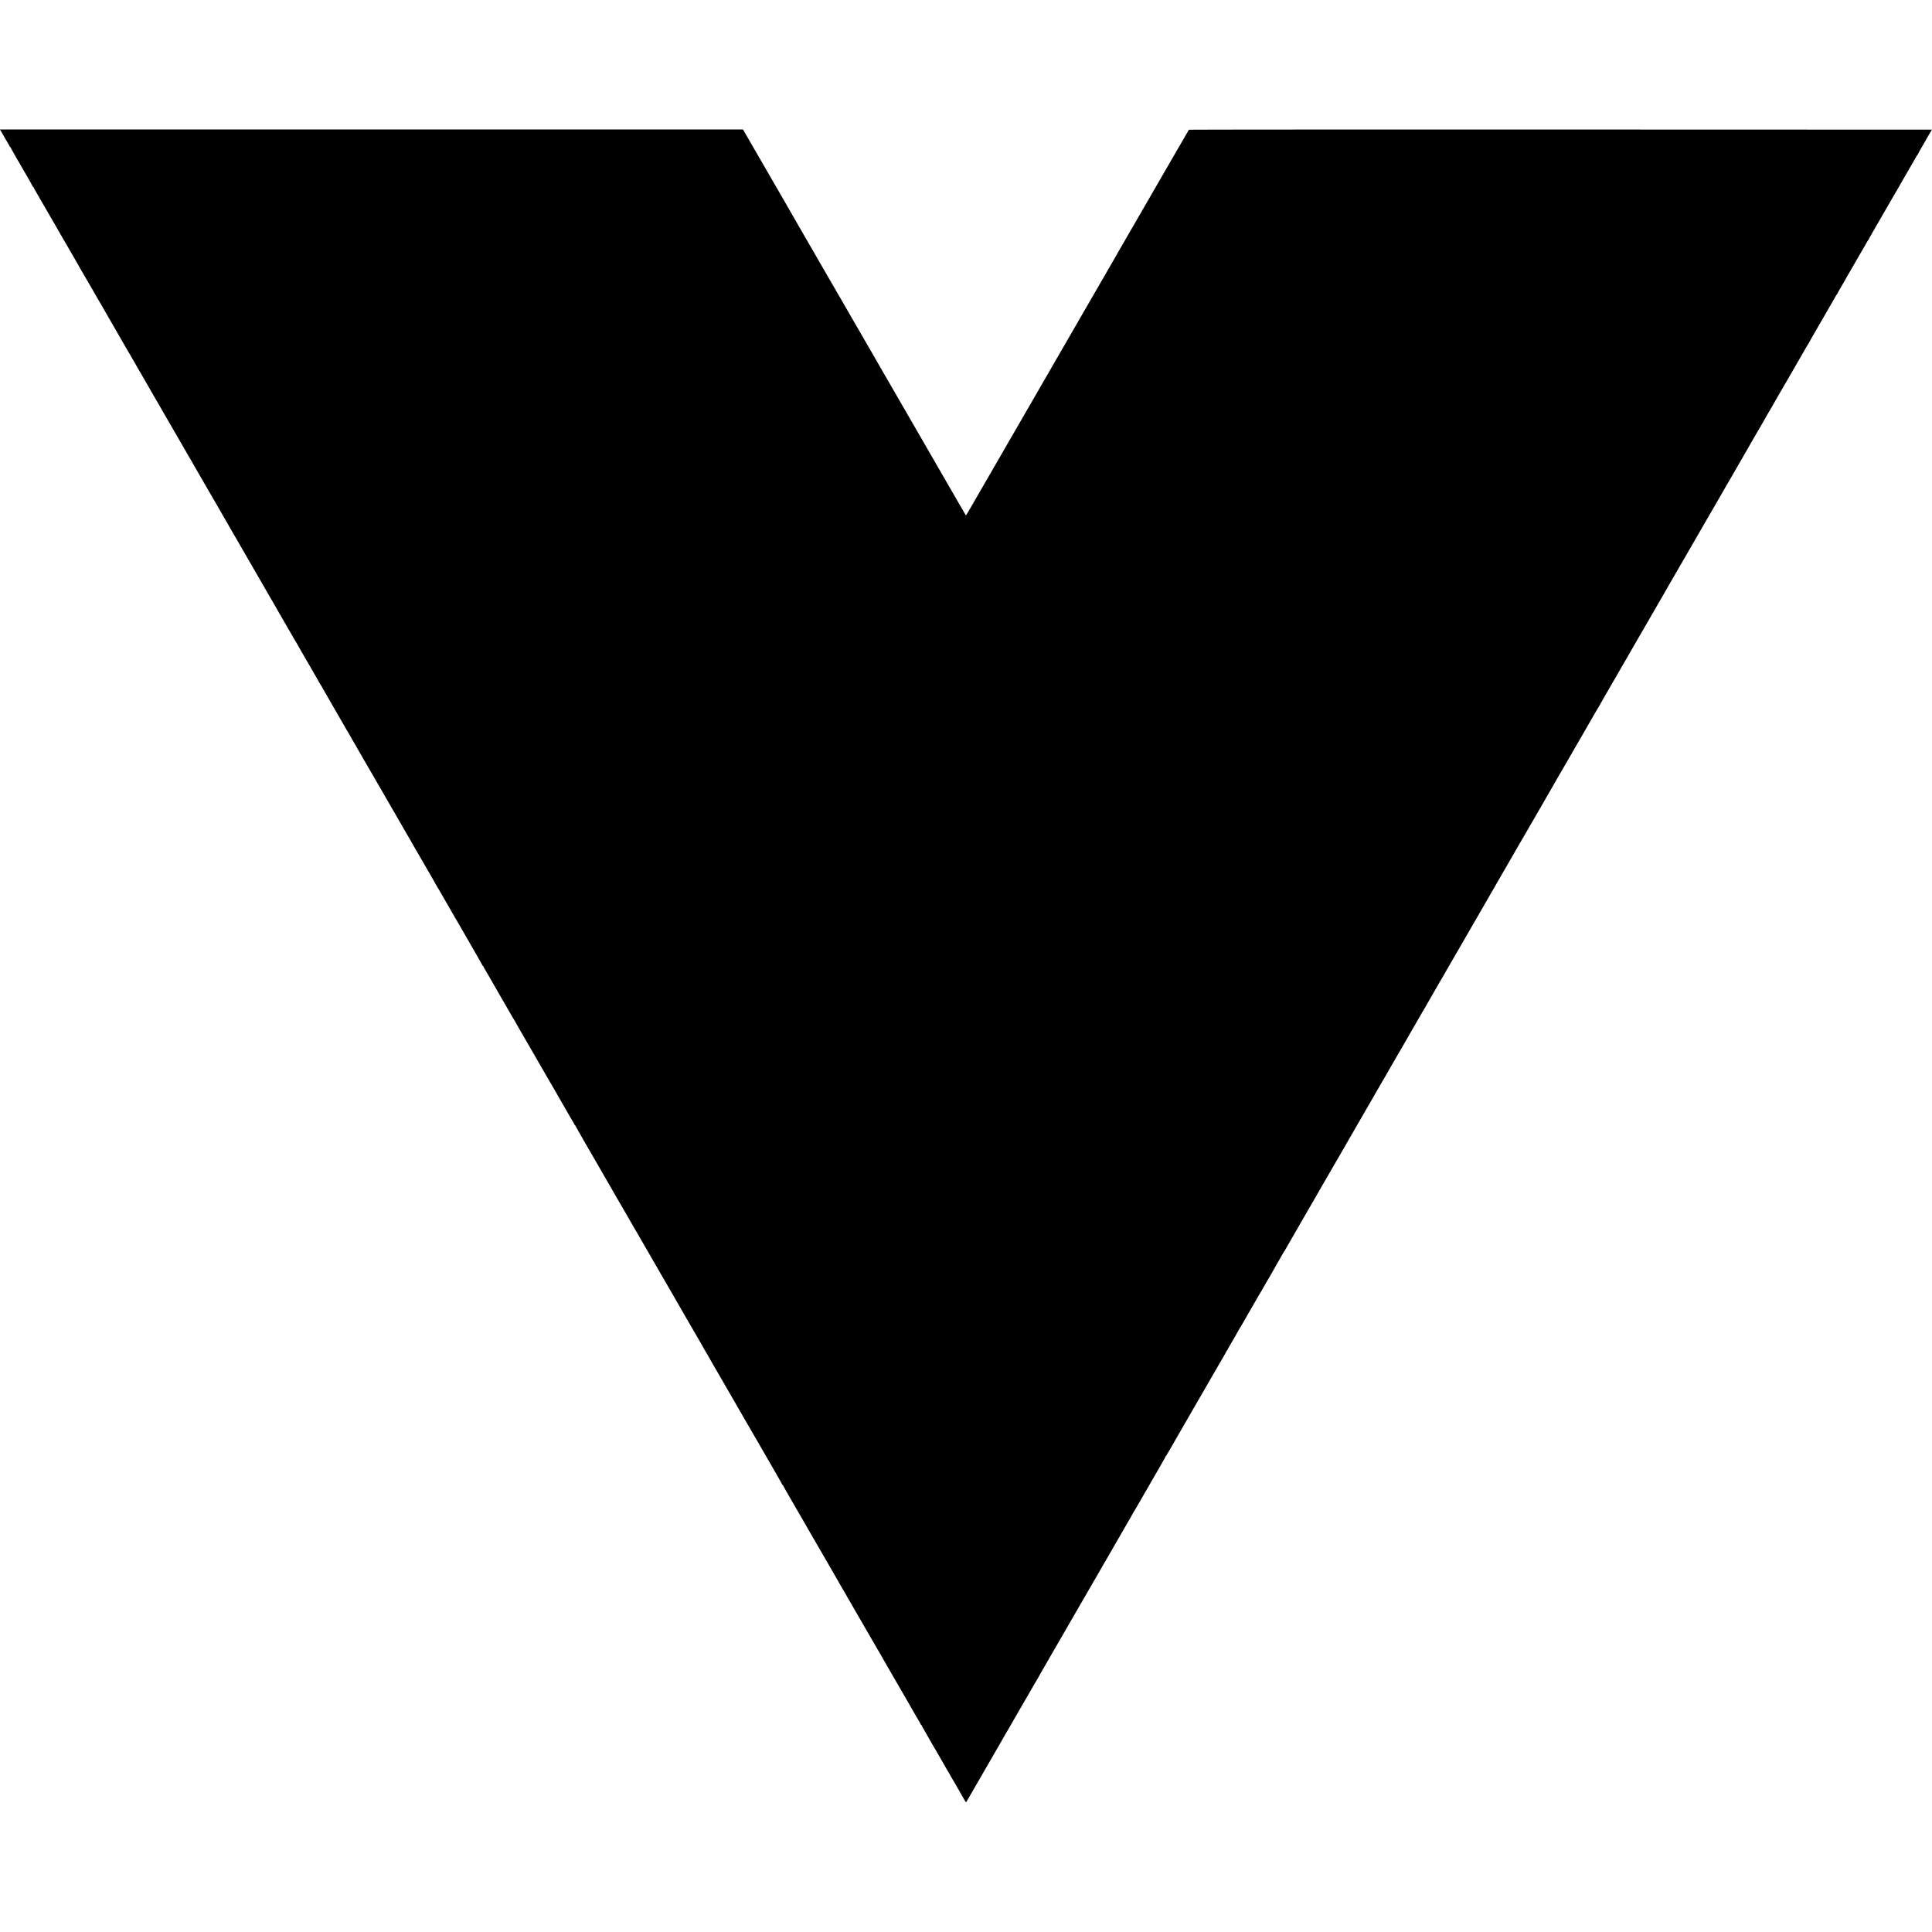
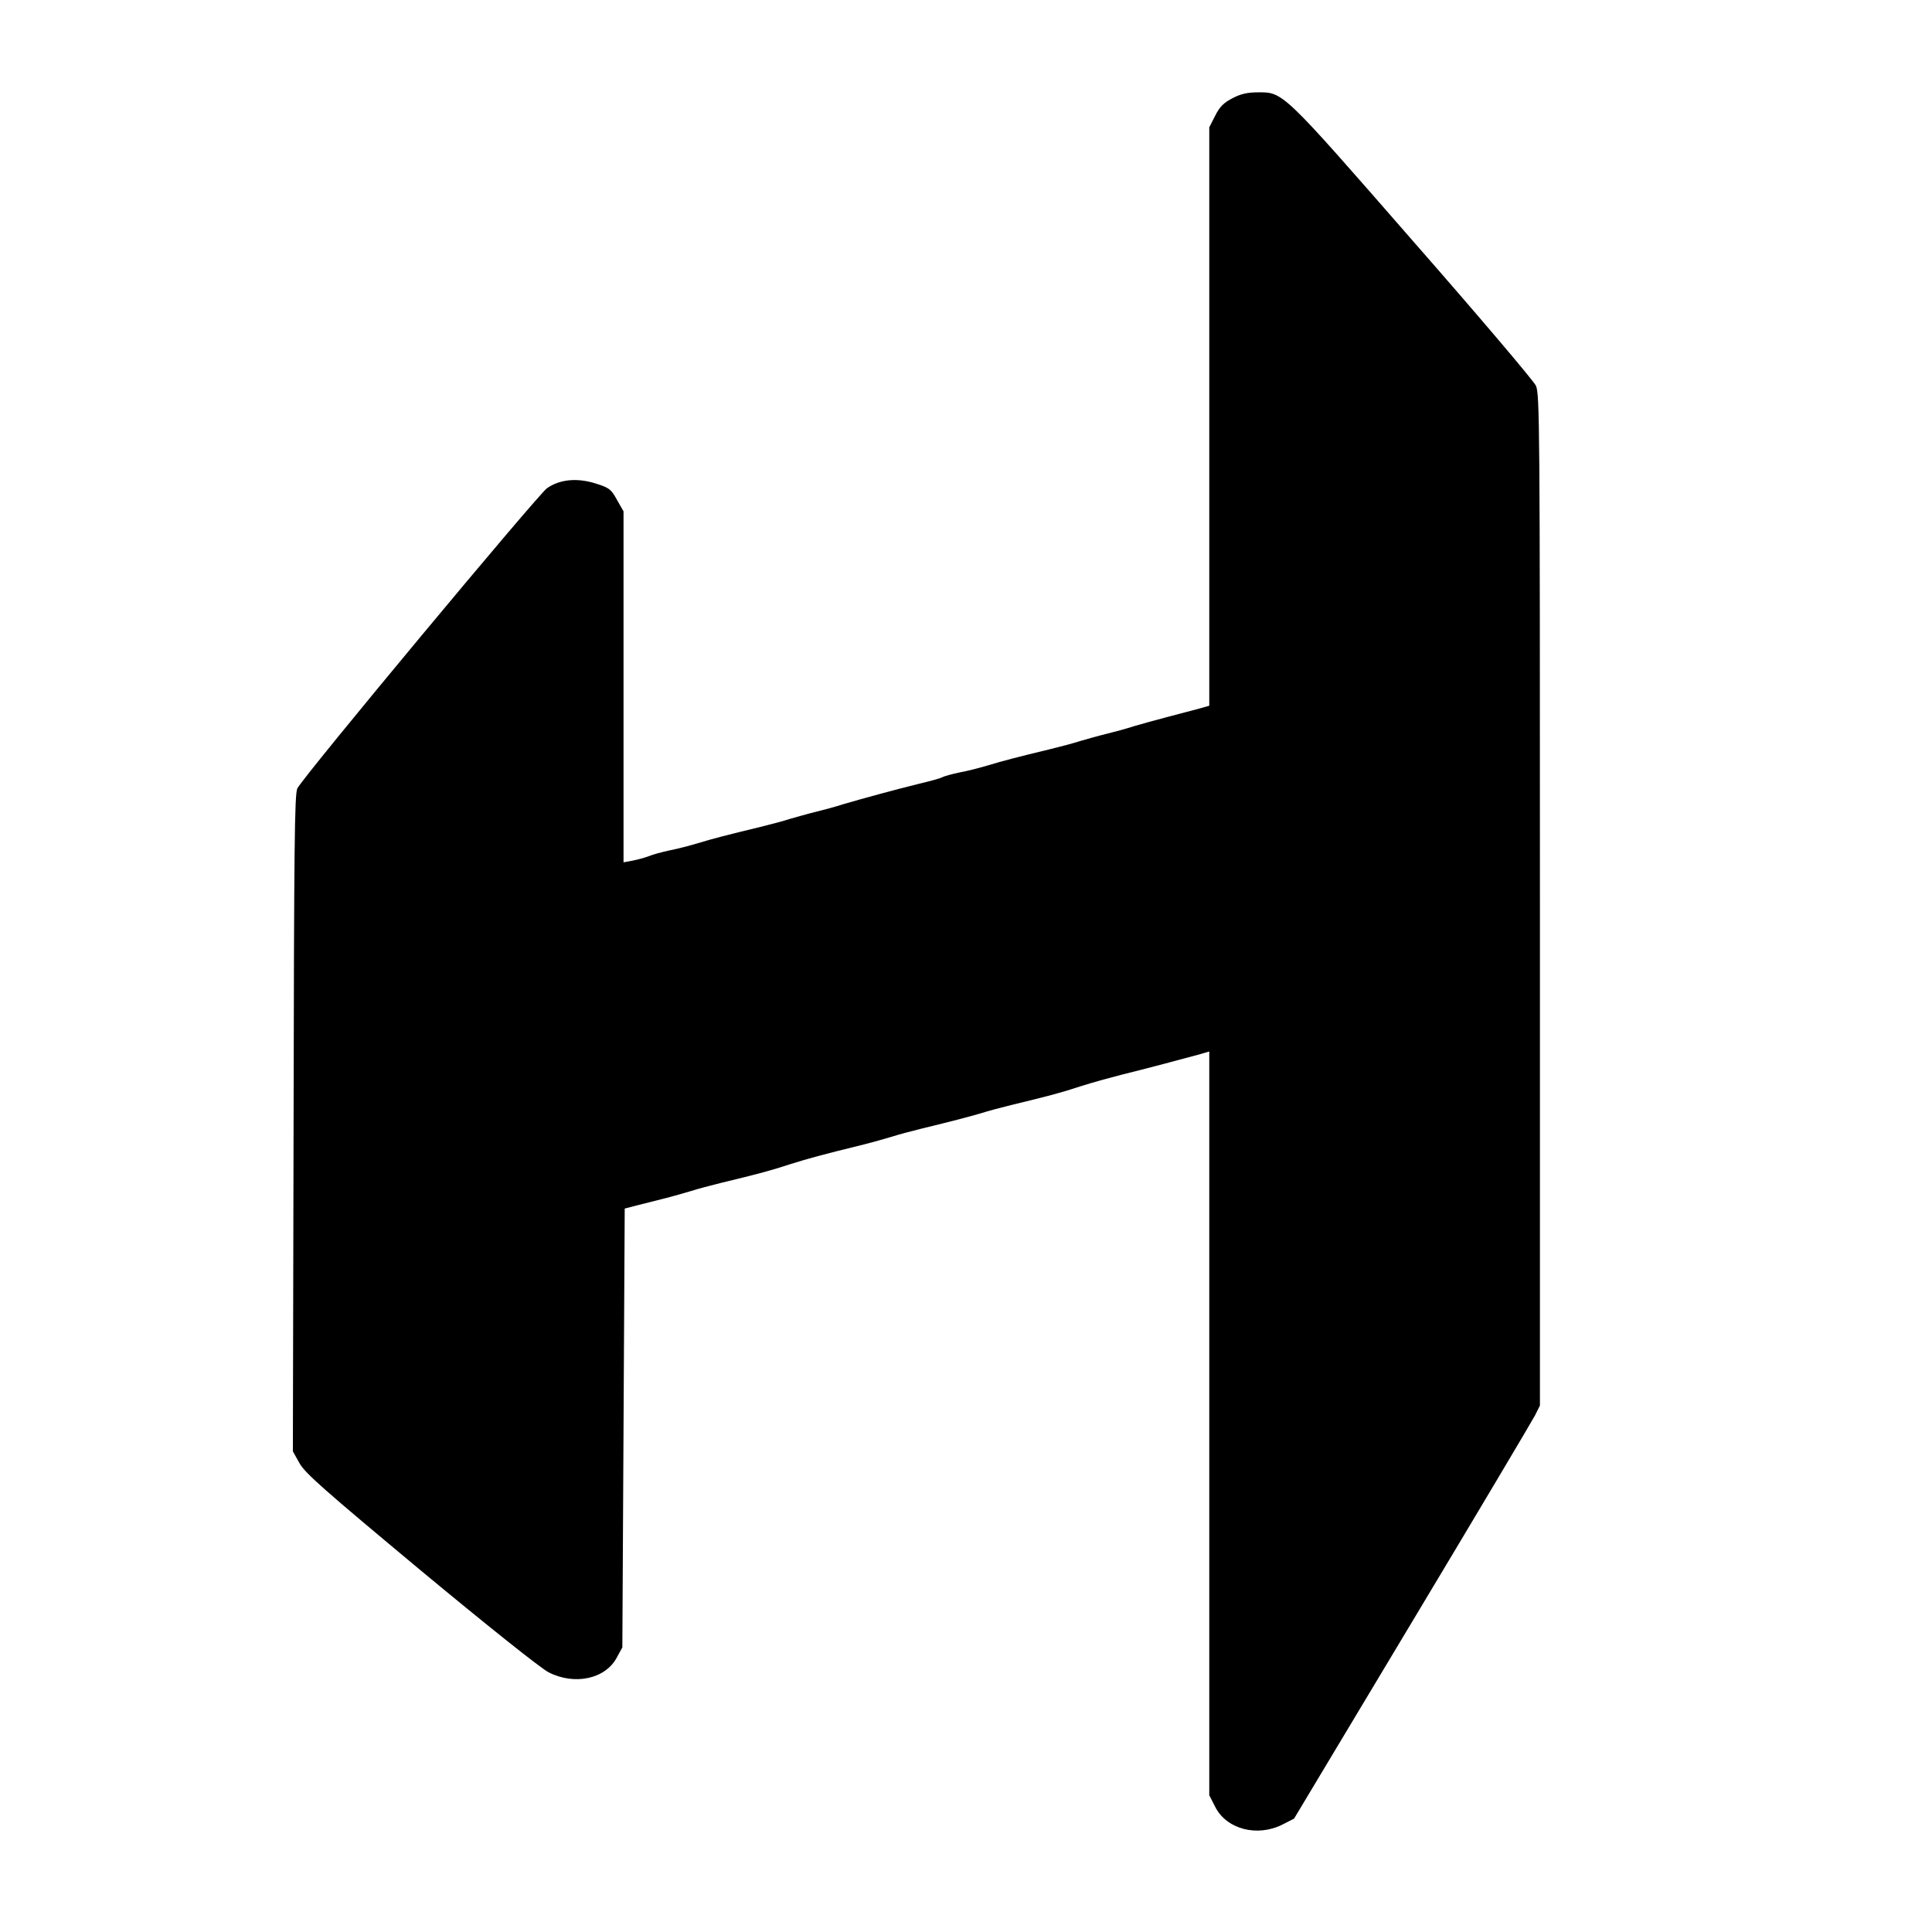
- <svg xmlns="http://www.w3.org/2000/svg" version="1.0" width="16pt" height="16pt" viewBox="0 0 16 16" preserveAspectRatio="xMidYMid meet">
-   <g transform="translate(0,16) scale(0.00032,-0.00032)" fill="#000000" stroke="none">
-     <path d="M18 46618 c45 -75 122 -207 122 -211 0 -2 25 -45 55 -95 30 -50 55 -96 55 -102 0 -5 5 -10 10 -10 6 0 10 -4 10 -9 0 -5 73 -135 161 -288 89 -153 173 -298 187 -323 14 -25 32 -57 41 -72 88 -149 187 -324 189 -335 2 -7 8 -13 13 -13 5 0 9 -4 9 -10 0 -5 46 -89 103 -187 175 -302 490 -846 507 -876 8 -16 20 -36 25 -45 28 -46 290 -498 339 -585 13 -23 74 -129 136 -236 61 -107 123 -215 137 -240 14 -25 29 -50 33 -56 5 -5 23 -37 40 -70 18 -33 38 -67 44 -75 11 -16 21 -33 63 -109 14 -25 29 -50 33 -56 4 -5 21 -35 38 -65 55 -100 261 -455 269 -465 4 -5 14 -21 20 -35 15 -29 41 -75 103 -180 24 -41 52 -88 60 -105 9 -16 57 -100 107 -185 112 -193 362 -626 380 -660 8 -14 23 -38 33 -55 11 -16 23 -37 27 -45 4 -8 26 -46 48 -85 23 -38 53 -90 67 -115 46 -81 64 -113 178 -310 62 -107 121 -210 132 -227 37 -67 56 -99 85 -148 16 -27 32 -57 36 -65 4 -8 15 -27 25 -42 9 -15 53 -89 96 -165 44 -76 177 -307 296 -513 120 -206 268 -463 330 -570 131 -227 117 -203 200 -348 36 -62 73 -125 82 -140 10 -15 21 -34 25 -42 4 -8 20 -37 36 -65 17 -27 38 -65 48 -82 49 -85 64 -111 87 -153 13 -25 28 -49 32 -55 4 -5 78 -134 165 -285 87 -151 166 -288 176 -305 10 -16 26 -43 35 -59 9 -17 125 -217 257 -445 132 -229 253 -441 270 -471 17 -30 45 -79 64 -108 18 -29 33 -54 33 -57 0 -2 20 -37 44 -77 24 -40 123 -212 221 -383 97 -170 190 -330 205 -355 16 -25 39 -65 53 -90 13 -25 81 -144 152 -265 70 -121 137 -238 150 -260 12 -22 37 -65 55 -95 18 -30 43 -73 55 -95 12 -22 48 -85 80 -140 77 -132 163 -280 190 -330 13 -22 71 -123 130 -225 59 -102 116 -199 126 -217 10 -17 29 -50 43 -72 15 -22 26 -43 26 -45 0 -2 27 -50 60 -106 33 -56 60 -103 60 -105 0 -2 55 -98 90 -155 8 -14 182 -316 239 -414 13 -22 45 -79 72 -124 27 -46 49 -86 49 -89 0 -2 14 -24 30 -48 16 -24 30 -46 30 -49 0 -5 74 -135 100 -176 5 -8 24 -42 43 -75 50 -88 58 -101 262 -455 104 -179 199 -345 213 -370 14 -25 28 -49 32 -55 4 -5 17 -26 28 -45 10 -19 62 -109 114 -200 114 -197 133 -230 170 -295 16 -27 33 -57 38 -65 17 -28 96 -165 103 -180 4 -8 16 -28 26 -45 10 -16 77 -131 148 -255 72 -124 181 -313 243 -420 62 -107 121 -209 131 -227 35 -62 323 -560 392 -678 38 -66 83 -145 100 -175 16 -30 33 -59 37 -65 4 -5 17 -27 29 -47 34 -61 56 -100 90 -156 17 -29 31 -55 31 -57 0 -2 17 -32 39 -67 21 -35 134 -229 251 -433 117 -203 235 -407 261 -451 27 -45 49 -85 49 -88 0 -4 8 -19 19 -34 15 -21 200 -341 309 -533 10 -19 33 -58 51 -87 17 -29 31 -54 31 -56 0 -2 25 -44 55 -94 30 -50 55 -95 55 -98 0 -4 6 -15 14 -23 7 -9 27 -41 43 -71 17 -30 170 -297 342 -594 171 -296 311 -542 311 -547 0 -5 5 -9 10 -9 6 0 10 -4 10 -10 0 -5 22 -47 49 -92 27 -46 58 -99 68 -118 24 -43 81 -140 93 -160 5 -8 66 -114 135 -235 69 -121 130 -227 135 -235 12 -21 259 -447 283 -490 10 -19 28 -47 38 -62 11 -14 19 -29 19 -32 0 -3 37 -69 83 -148 99 -170 305 -526 337 -583 13 -22 31 -53 41 -70 11 -16 22 -37 26 -45 7 -14 82 -146 103 -180 14 -24 181 -311 205 -355 13 -22 46 -80 75 -130 29 -49 64 -110 78 -135 14 -25 51 -88 82 -140 31 -52 59 -102 63 -110 4 -8 18 -33 31 -55 205 -353 284 -489 309 -535 17 -30 45 -78 62 -106 18 -28 36 -60 39 -72 4 -12 12 -22 17 -22 5 0 9 -4 9 -10 0 -5 109 -197 241 -427 133 -230 250 -431 259 -448 51 -90 222 -385 280 -485 37 -63 78 -135 92 -160 14 -25 67 -117 118 -205 51 -88 101 -175 111 -193 34 -58 55 -95 149 -257 51 -88 101 -173 110 -190 9 -16 76 -131 147 -255 72 -124 140 -241 151 -260 61 -108 281 -489 355 -615 38 -66 77 -133 87 -150 35 -63 91 -161 100 -175 14 -23 99 -169 128 -220 54 -97 135 -235 142 -245 4 -5 20 -32 35 -60 26 -48 238 -416 276 -480 10 -16 26 -46 37 -65 30 -53 382 -661 403 -695 10 -16 22 -37 26 -45 4 -8 26 -48 50 -88 24 -41 43 -75 43 -77 0 -2 22 -40 50 -85 27 -45 50 -84 50 -86 0 -3 38 -69 83 -147 84 -142 302 -520 340 -587 10 -19 34 -60 52 -90 18 -30 44 -75 57 -100 14 -25 45 -79 70 -120 25 -41 56 -96 70 -121 14 -25 77 -133 138 -240 62 -107 122 -210 132 -229 25 -43 310 -535 337 -581 11 -19 26 -45 34 -59 17 -32 238 -414 266 -460 11 -19 24 -41 28 -49 3 -7 75 -133 160 -278 84 -146 153 -269 153 -274 0 -5 5 -9 10 -9 6 0 10 -4 10 -10 0 -5 82 -150 181 -322 182 -314 201 -346 240 -415 12 -21 80 -139 152 -263 71 -124 141 -245 155 -270 14 -25 28 -49 32 -55 6 -8 145 -248 220 -380 37 -66 209 -362 229 -395 11 -19 24 -42 28 -49 4 -8 67 -118 140 -243 73 -125 133 -230 133 -233 0 -2 15 -28 33 -57 19 -29 47 -78 64 -108 17 -30 53 -93 79 -139 53 -90 82 -141 157 -272 82 -142 115 -199 381 -659 142 -245 268 -463 281 -485 12 -22 71 -125 132 -230 60 -104 172 -298 248 -430 76 -132 146 -253 156 -270 11 -16 22 -36 26 -44 3 -8 30 -54 60 -103 29 -49 53 -91 53 -93 0 -3 18 -34 40 -70 22 -36 40 -67 40 -69 0 -2 37 -66 81 -142 45 -77 98 -168 119 -204 20 -36 47 -81 58 -100 12 -19 27 -47 33 -62 6 -16 15 -28 20 -28 5 0 9 -4 9 -9 0 -6 63 -118 140 -251 77 -133 140 -243 140 -245 0 -2 18 -33 41 -70 22 -37 49 -83 60 -101 10 -19 29 -51 40 -71 25 -45 109 -189 126 -218 7 -11 17 -29 22 -40 6 -11 22 -38 35 -60 14 -22 37 -62 52 -90 14 -27 35 -62 45 -77 11 -14 19 -29 19 -32 0 -3 18 -35 40 -71 22 -36 40 -67 40 -69 0 -2 19 -35 42 -72 23 -38 55 -94 72 -124 26 -47 139 -244 171 -298 6 -9 21 -36 34 -60 28 -48 37 -51 51 -19 6 12 19 36 29 52 10 17 27 46 38 65 11 19 104 181 208 360 103 179 199 345 213 370 14 25 42 74 64 109 21 34 38 65 38 67 0 2 18 33 40 69 22 36 40 67 40 69 0 3 177 310 199 346 16 26 136 234 140 244 2 5 25 44 52 88 27 44 49 81 49 84 0 2 18 34 40 70 22 36 40 67 40 69 0 2 20 36 43 77 35 58 169 289 297 513 9 17 50 86 90 155 40 69 86 150 103 180 16 30 35 62 41 70 6 8 16 24 22 35 35 64 72 129 167 293 59 100 116 199 127 220 11 20 30 53 41 72 43 72 1070 1850 1121 1940 14 25 65 113 113 195 48 83 96 166 107 185 10 19 28 50 38 68 11 18 73 124 137 235 64 111 175 303 246 427 71 124 173 299 225 390 52 91 116 202 143 248 27 45 49 85 49 89 0 4 6 14 14 22 7 9 28 43 46 76 26 47 251 436 378 655 11 19 29 51 40 70 11 19 101 176 201 348 99 172 181 317 181 323 0 5 5 9 10 9 6 0 10 5 10 11 0 6 8 23 18 37 11 15 32 52 49 82 16 30 130 228 253 440 122 212 234 405 248 430 13 25 39 70 57 100 39 65 69 117 130 225 25 44 50 87 55 95 12 19 78 134 220 380 61 107 129 224 150 260 161 277 222 382 246 425 15 28 47 83 71 123 24 41 43 78 43 83 0 5 4 9 8 9 4 0 13 12 19 28 7 15 23 45 36 67 66 110 277 478 277 483 0 3 6 13 14 21 7 9 27 41 43 71 17 30 45 80 63 110 34 57 375 649 394 685 6 11 16 27 22 35 6 8 26 42 44 75 18 33 41 74 51 90 10 17 24 41 32 55 54 97 72 128 88 152 11 14 19 28 19 30 0 3 79 141 175 308 96 167 175 305 175 308 0 3 6 13 14 21 7 9 26 39 41 66 33 60 276 483 338 587 24 40 46 80 50 88 4 8 13 24 20 35 14 23 95 163 125 215 11 19 52 91 92 160 40 69 80 139 90 155 9 17 103 179 207 360 105 182 200 346 211 365 103 181 463 802 489 845 7 11 15 27 19 35 4 8 29 51 55 95 64 110 828 1433 848 1470 9 17 24 41 33 55 9 14 29 48 45 77 15 28 52 93 82 145 30 51 62 107 71 123 17 30 231 398 400 690 51 88 103 179 115 202 12 23 26 48 32 55 6 7 24 38 40 68 17 30 61 107 98 170 37 63 84 144 103 180 19 36 41 72 48 81 8 8 14 18 14 21 0 4 27 51 59 106 32 55 72 124 89 154 16 29 71 125 122 213 51 88 104 180 118 205 13 25 28 50 32 55 4 6 17 26 28 45 11 19 45 80 77 135 31 55 66 116 77 135 11 19 88 152 171 295 401 694 620 1072 650 1125 11 19 87 152 170 295 83 143 158 273 166 288 9 16 21 36 26 45 6 9 31 52 55 96 25 43 54 94 66 115 11 20 95 164 186 321 91 157 173 299 182 315 9 17 26 46 37 65 12 19 66 114 121 210 56 96 108 186 117 200 8 14 24 40 34 59 24 45 383 664 412 713 5 9 17 29 26 45 15 28 120 210 241 419 36 61 68 117 72 125 4 8 12 23 19 34 35 57 245 420 262 453 11 20 35 61 53 90 17 29 32 54 32 56 0 3 28 51 62 108 33 57 70 119 80 138 10 19 23 42 28 50 5 8 32 53 59 100 27 47 149 258 271 470 122 212 234 405 248 430 30 53 62 108 80 135 6 11 15 27 19 35 4 8 85 150 181 315 96 165 187 323 202 350 31 56 116 202 130 225 5 8 25 42 43 75 19 33 92 159 162 280 149 257 157 271 202 350 19 33 38 67 43 75 9 14 228 392 275 475 12 22 55 96 95 165 40 69 80 139 90 155 24 42 202 350 221 383 9 15 27 47 41 72 14 25 75 131 136 236 61 106 121 210 134 232 99 172 271 470 279 482 5 8 23 40 40 70 18 30 81 141 142 245 60 105 121 210 135 235 14 25 71 124 127 220 56 96 143 247 194 335 51 88 96 167 102 175 14 24 180 311 204 355 23 43 340 590 356 615 5 8 50 87 101 175 171 301 517 898 582 1008 25 43 46 81 46 83 0 2 12 23 27 47 14 23 40 67 56 97 16 30 35 62 42 70 7 8 15 22 18 30 4 8 20 38 37 65 16 28 33 57 37 65 6 12 111 196 143 250 5 8 55 95 112 193 57 98 113 195 126 215 12 20 27 46 32 57 6 11 14 27 20 35 5 8 76 130 156 270 80 140 165 287 187 325 23 39 52 90 66 115 13 25 30 52 37 61 8 8 14 18 14 21 0 4 41 77 92 165 50 87 175 302 276 478 101 176 208 360 236 408 28 49 67 117 86 152 19 35 41 70 48 77 6 6 12 15 12 19 0 7 124 224 167 291 12 21 23 40 23 42 0 2 21 40 46 83 26 43 55 92 64 109 54 95 327 568 354 614 19 30 45 75 59 100 71 128 82 145 89 148 4 2 8 8 8 13 0 5 42 82 94 172 311 538 496 858 518 897 14 25 40 70 58 100 18 30 42 71 53 90 10 19 79 139 152 265 73 127 142 246 153 265 10 19 43 76 72 125 29 50 63 108 75 130 65 116 80 140 87 143 4 2 8 8 8 12 0 8 114 212 140 250 6 8 14 24 20 35 5 11 54 97 108 190 l100 170 -9611 3 c-5286 1 -9614 -1 -9618 -5 -5 -6 -419 -719 -619 -1068 -89 -155 -267 -463 -323 -560 -38 -66 -81 -140 -95 -165 -31 -56 -263 -457 -526 -910 -110 -190 -224 -388 -254 -440 -29 -52 -61 -109 -71 -125 -23 -39 -243 -420 -268 -465 -11 -19 -204 -352 -428 -740 -224 -388 -477 -826 -563 -975 -85 -148 -185 -322 -222 -385 -37 -63 -120 -207 -185 -320 -65 -113 -177 -306 -248 -430 -72 -124 -172 -297 -222 -385 -51 -88 -142 -245 -202 -350 -131 -226 -247 -427 -408 -705 -65 -113 -249 -432 -410 -710 -160 -278 -388 -673 -506 -877 -118 -205 -216 -373 -219 -373 -3 0 -52 82 -109 183 -58 100 -144 250 -192 332 -95 164 -402 696 -647 1120 -85 149 -228 396 -317 550 -212 365 -982 1700 -1008 1745 -10 19 -43 76 -72 125 -29 50 -64 110 -77 135 -14 25 -63 110 -110 190 -47 80 -96 165 -110 190 -14 25 -99 171 -188 325 -89 154 -174 300 -188 325 -13 25 -64 113 -112 195 -48 83 -140 242 -205 355 -65 113 -183 317 -263 454 -79 137 -152 264 -163 282 -50 89 -335 583 -354 614 -12 19 -34 58 -50 85 -15 28 -129 226 -253 440 -124 215 -235 408 -247 430 -12 22 -69 121 -127 220 -58 99 -226 389 -373 645 -148 256 -324 561 -392 678 -67 117 -134 232 -147 255 -13 23 -33 59 -46 80 l-22 37 -9615 0 -9615 0 20 -32z" />
+ <svg xmlns="http://www.w3.org/2000/svg" version="1.0" width="818pt" height="818pt" viewBox="0 0 818 818" preserveAspectRatio="xMidYMid meet">
+   <g transform="translate(0,818) scale(0.1,-0.1)" fill="#000000" stroke="none">
+     <path d="M5218 7764 c-37 -19 -54 -36 -73 -74 l-25 -49 0 -1224 0 -1225 -42 -12 c-24 -6 -83 -22 -133 -35 -49 -13 -115 -31 -145 -40 -30 -10 -82 -24 -115 -32 -33 -8 -82 -22 -110 -30 -27 -9 -84 -24 -125 -34 -145 -35 -206 -51 -265 -69 -33 -10 -87 -24 -120 -30 -33 -7 -67 -16 -76 -21 -9 -5 -54 -17 -100 -28 -90 -22 -230 -60 -319 -86 -30 -10 -82 -24 -115 -32 -33 -8 -82 -22 -110 -30 -27 -9 -84 -24 -125 -34 -145 -35 -206 -51 -265 -69 -33 -10 -86 -24 -118 -30 -33 -7 -73 -18 -90 -25 -18 -7 -49 -15 -69 -19 l-38 -7 0 743 0 743 -28 49 c-24 44 -33 51 -87 68 -81 26 -154 19 -209 -19 -40 -29 -1030 -1218 -1057 -1271 -12 -23 -14 -251 -16 -1417 l-3 -1390 28 -50 c23 -42 104 -113 512 -453 283 -235 509 -415 542 -432 110 -57 242 -29 290 63 l23 42 5 929 5 929 50 13 c28 7 79 20 115 29 36 9 88 24 115 32 28 9 84 24 125 34 157 38 208 51 296 80 84 26 123 37 314 84 36 9 88 24 115 32 28 9 84 24 125 34 136 33 204 51 255 66 28 9 84 24 125 34 157 38 208 51 296 80 50 16 127 37 170 48 113 28 260 67 322 84 l52 15 0 -1574 0 -1575 25 -49 c48 -95 178 -129 285 -75 l49 25 499 832 c275 458 509 852 521 875 l21 42 0 2140 c0 2017 -1 2142 -17 2178 -10 21 -244 297 -521 613 -554 635 -549 630 -657 629 -44 0 -73 -7 -107 -25z" />
  </g>
</svg>
